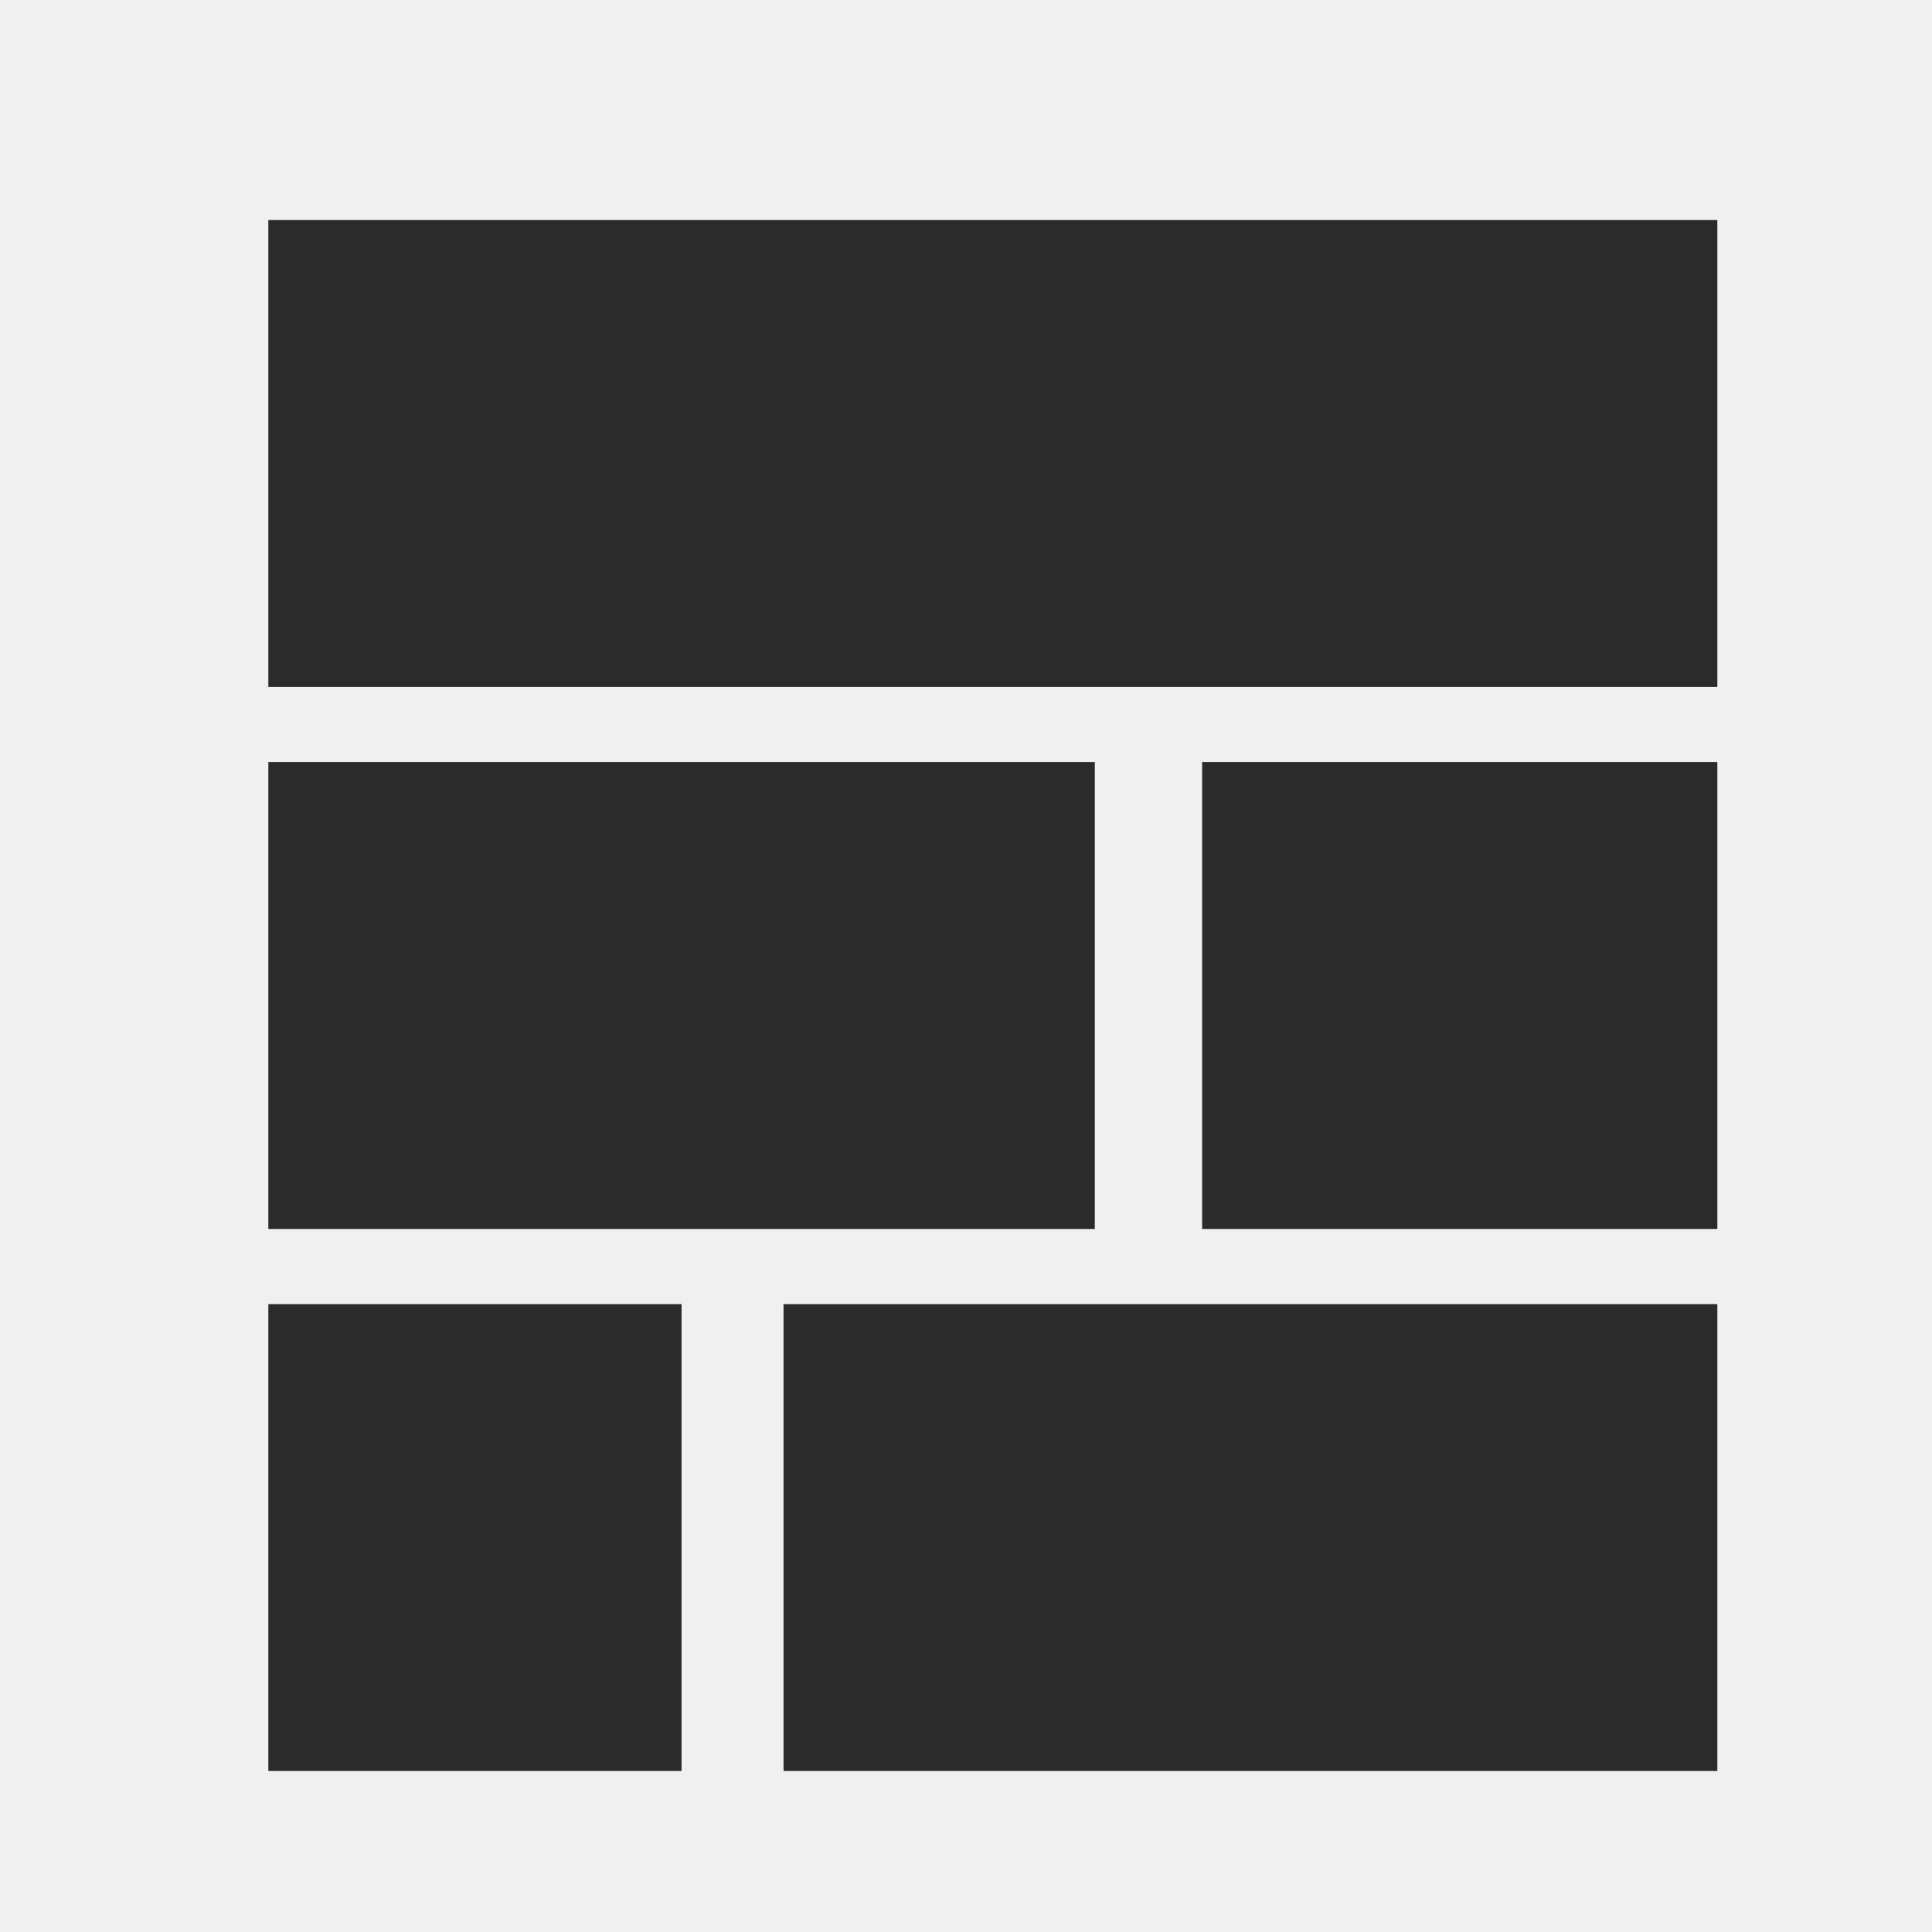
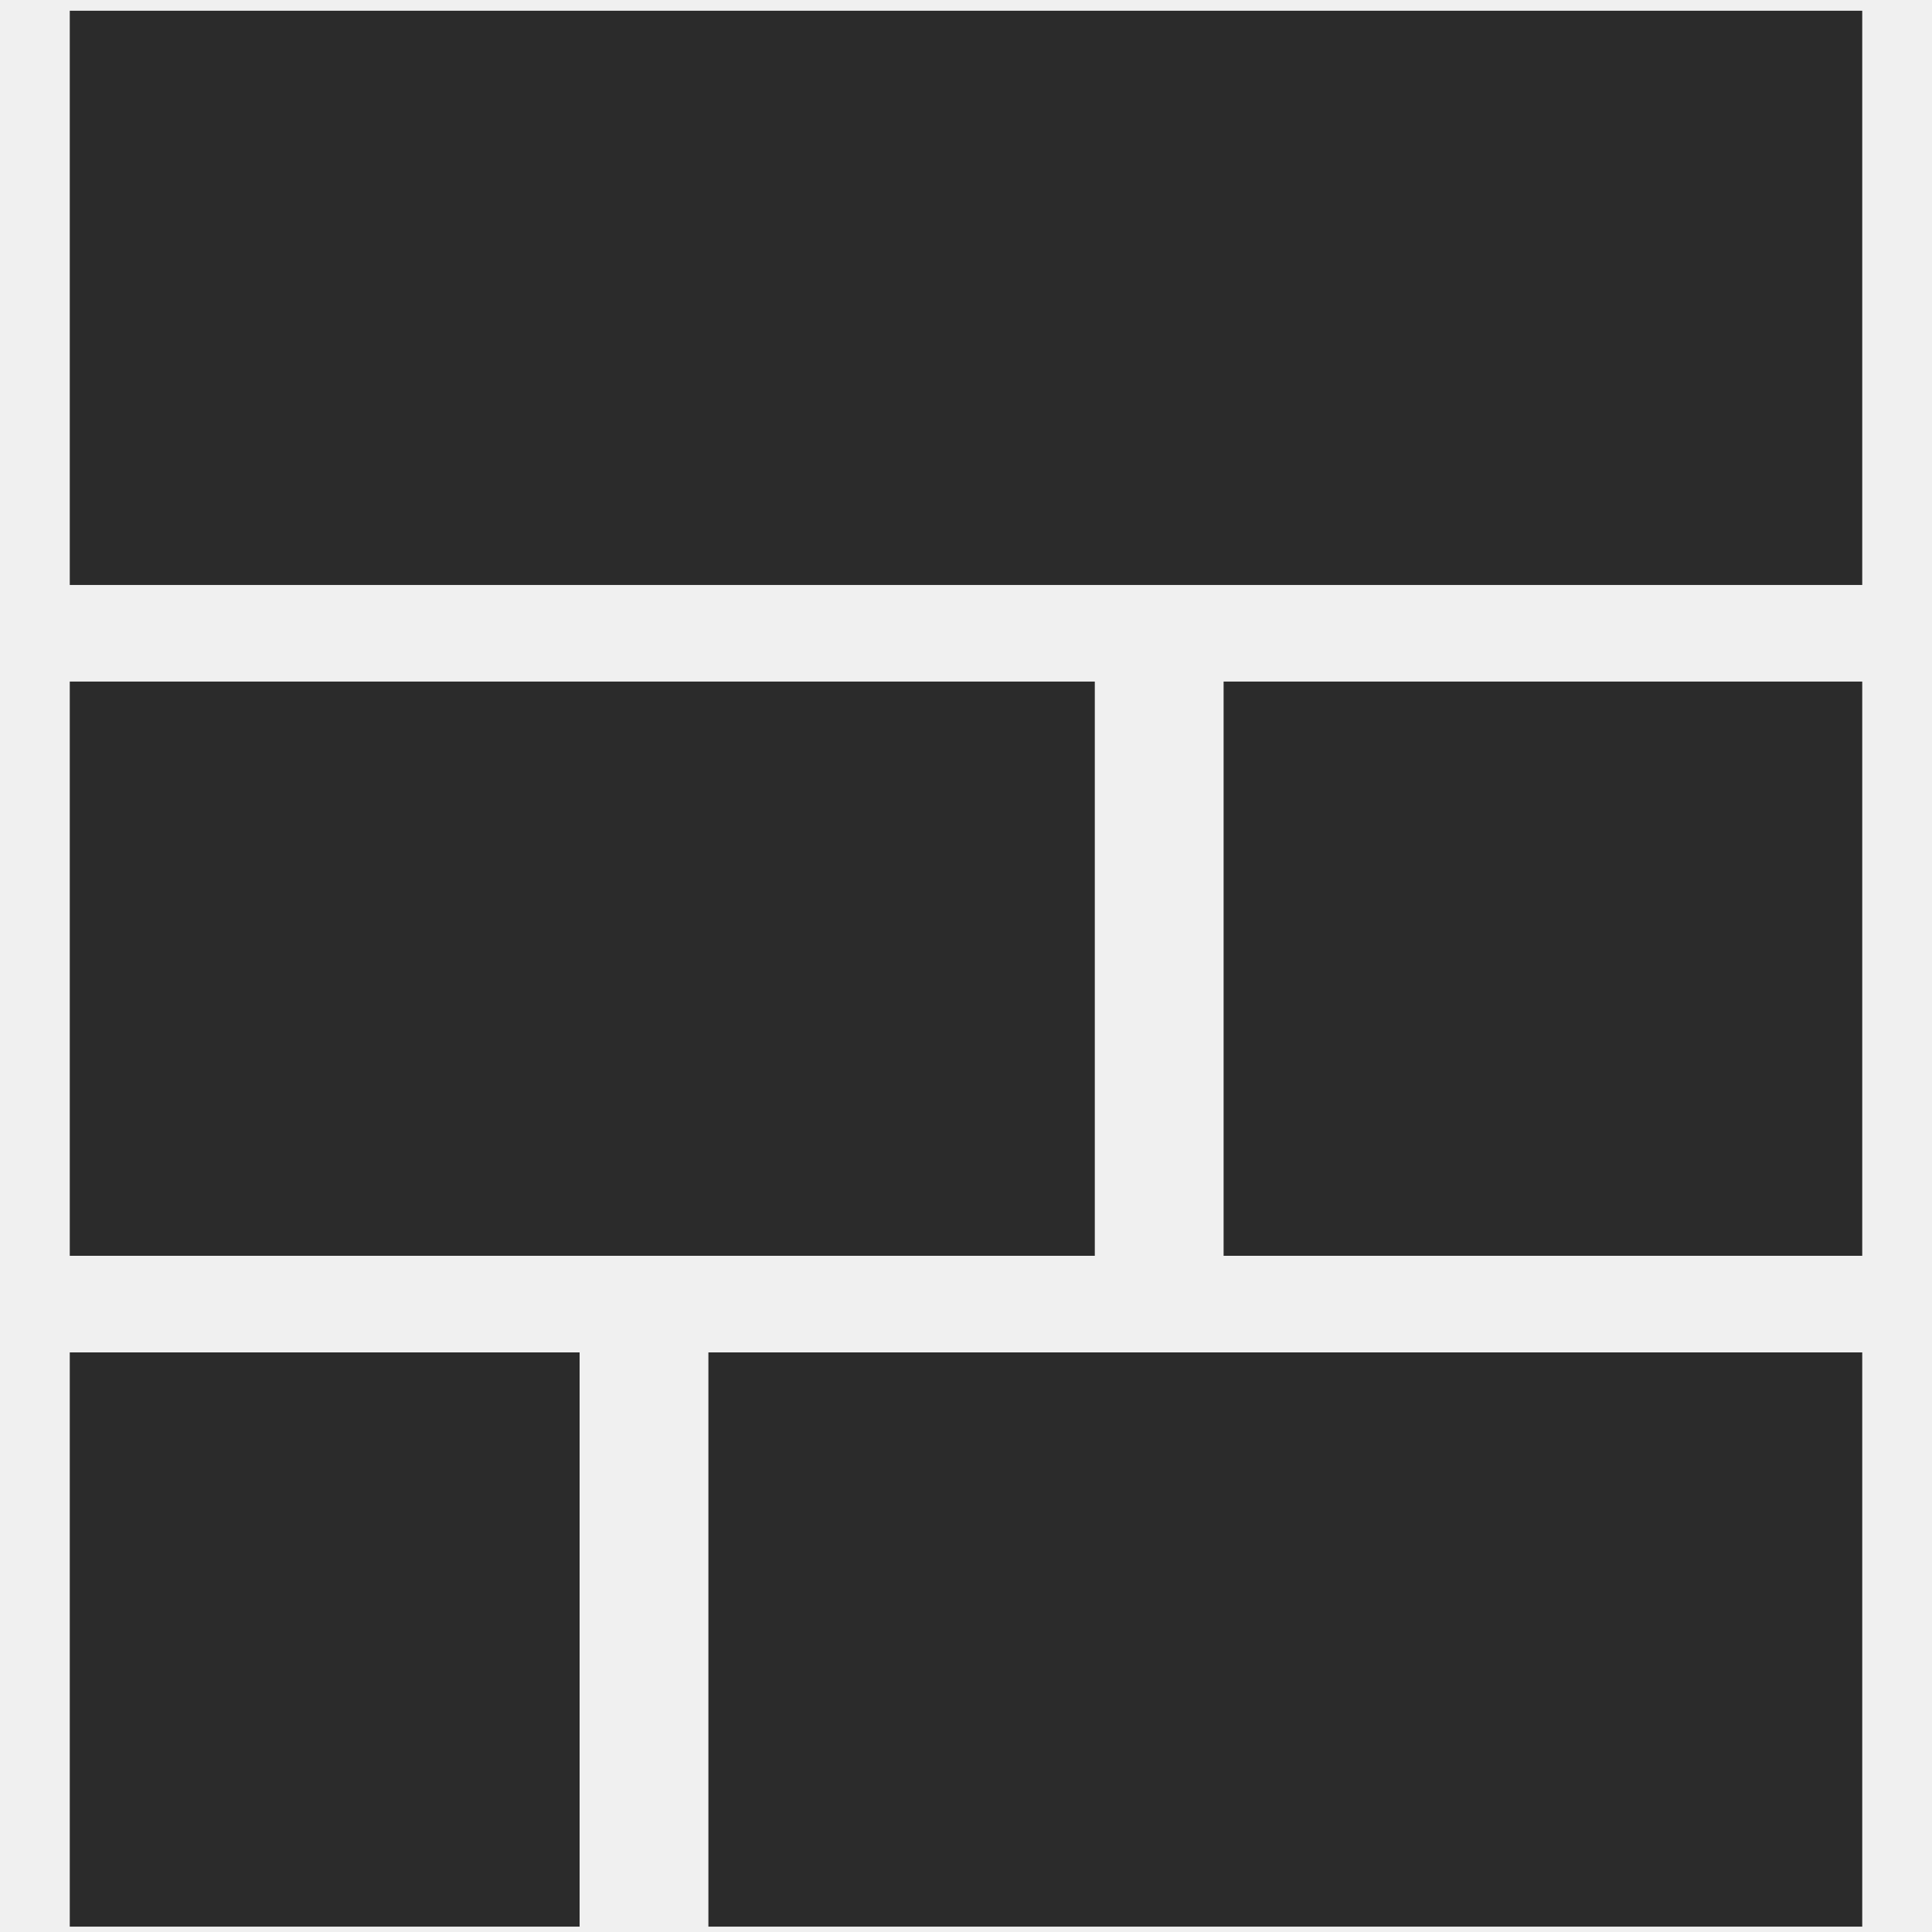
<svg xmlns="http://www.w3.org/2000/svg" version="1.1" id="Layer_1" x="0px" y="0px" viewBox="0 0 36 36" style="enable-background:new 0 0 36 36;" xml:space="preserve">
  <style type="text/css">
- 	.st0{fill:#2B2B2B;}
+ 	.st0{display:none;}
+ 	.st1{display:inline;fill:#2B2B2B;}
+ 	.st2{display:inline;}
+ 	.st3{fill:#2B2B2B;}
+ 	.st4{display:inline;fill:#2B2B2B;stroke:#2B2B2B;stroke-width:0.5;stroke-miterlimit:10;}
+ 	.st5{display:none;fill:#2B2B2B;}
+ 	.st6{display:inline;fill:#FFFFFF;}
+ 	.st7{display:none;fill:#FFFFFF;}
+ 	.st8{display:none;fill-rule:evenodd;clip-rule:evenodd;fill:#2B2B2B;}
</style>
+   <g class="st0">
+     <path class="st1" d="M11,11.3L22.2,0.1v35.8L11,24.8H2V11.5h9V11.3z M30.9,23.4c-1,1.6-2.4,2.8-4.2,3.6V9.1c1.8,0.8,3.2,2,4.2,3.6   s1.6,3.4,1.6,5.4C32.3,20,31.9,21.8,30.9,23.4z" />
+   </g>
+   <g class="st0">
+     <path class="st1" d="M33.6,29.1v1.8H2.8v-1.8l3.4-3.4V15.4c0-2.7,0.8-5.1,2.4-7.2c1.6-2.1,3.6-3.5,6.1-4.3V3.4c0-0.9,0.3-1.7,1-2.4   c0.7-0.7,1.5-1,2.4-1s1.8,0.3,2.4,1c0.7,0.7,1,1.5,1,2.4V4c2.5,0.7,4.6,2.2,6.1,4.3c1.6,2.1,2.4,4.5,2.4,7.2v10.3L33.6,29.1z    M21.6,32.5c0,1-0.3,1.8-1,2.4c-0.7,0.7-1.5,1-2.4,1s-1.8-0.3-2.4-1c-0.7-0.7-1-1.5-1-2.4H21.6z" />
+   </g>
+   <g class="st0">
+     <path class="st1" d="M25.2,31.3H0.1v-3.5L0.2,27c0.1-0.6,0.3-1.2,0.7-1.8C1.4,24.4,2,23.6,2.8,23c1-0.7,2.2-1.3,3.7-1.8   c1.7-0.5,3.8-0.8,6.1-0.8c3.7,0,6.6,0.6,8.8,1.8c1.6,0.9,2.7,2.1,3.3,3.5c0.3,0.7,0.4,1.3,0.4,1.8V31.3z M18.9,10.7   c0-1.3-0.4-2.5-1.1-3.5c-0.7-1-1.7-1.8-2.8-2.3s-2.4-0.6-3.6-0.4S9.1,5.3,8.2,6.2c-0.9,0.9-1.5,2-1.7,3.2s-0.1,2.5,0.4,3.6   c0.5,1.1,1.3,2.1,2.3,2.8c1,0.7,2.2,1.1,3.5,1.1c1.7,0,3.2-0.6,4.5-1.8C18.3,13.9,18.9,12.4,18.9,10.7z M23.4,4.4   c-1.3,0-2.4,0.4-3.4,1.1c1.1,1.6,1.7,3.3,1.7,5.2c0,1.9-0.6,3.6-1.7,5.2c1,0.7,2.2,1.1,3.4,1.1c1.7,0,3.2-0.6,4.5-1.8   c1.2-1.2,1.8-2.7,1.8-4.5c0-1.7-0.6-3.2-1.8-4.5C26.6,5,25.1,4.4,23.4,4.4z M25.1,20.5c1.1,0.9,2,2,2.6,3.2c0.6,1.3,1,2.6,1.1,4   v3.5h7.1v-3.5l-0.1-0.7c-0.1-0.6-0.3-1.1-0.6-1.7c-0.4-0.8-1-1.5-1.7-2c-0.8-0.8-1.9-1.4-3.2-1.8C28.9,21,27.1,20.7,25.1,20.5z" />
+   </g>
+   <g class="st0">
+     <path class="st1" d="M34.9,4.7c0.7,0.7,1.1,1.6,1.1,2.6v21.5c0,1-0.4,1.9-1.1,2.6c-0.7,0.7-1.5,1.1-2.5,1.1H3.7   c-1,0-1.8-0.3-2.5-1.1c-0.7-0.7-1.1-1.6-1.1-2.6V7.3c0-1,0.4-1.9,1.1-2.6C1.9,4,2.7,3.7,3.7,3.7h28.7C33.4,3.7,34.2,4,34.9,4.7z    M32.4,7.3l-14.4,9l-14.4-9v3.6L18,19.8l14.4-8.9V7.3z" />
+   </g>
+   <g class="st0">
+     <path class="st1" d="M24.7,5.1h5.8v3.6l3.7,2.3c0.5,0.3,0.9,0.8,1.2,1.3c0.3,0.5,0.5,1.1,0.5,1.8v17.8c0,1-0.3,1.8-1,2.5   c-0.7,0.7-1.5,1-2.5,1H3.7c-0.9,0-1.8-0.3-2.5-1c-0.7-0.7-1-1.5-1-2.5V14.1c0-0.7,0.2-1.3,0.5-1.8c0.3-0.5,0.7-1,1.2-1.3l3.7-2.3   V5.1h5.8L18,1L24.7,5.1z M3.7,14.1l1.8,1.1v-2.3L3.7,14.1z M9.1,17.4l8.9,5.5l8.9-5.5V8.7H9.1V17.4z M25.1,10.5v2.7H10.9v-2.7H25.1   z M25.1,14.9v2.7H10.9v-2.7H25.1z M30.4,15.2l1.8-1.1l-1.8-1.2V15.2z" />
+   </g>
+   <g class="st0">
+     <path class="st1" d="M7.1,0.2h21.4c1,0,1.9,0.3,2.6,1c0.7,0.7,1,1.5,1,2.5v28.6c0,0.9-0.3,1.8-1,2.5c-0.7,0.7-1.5,1-2.6,1H7.1   c-1,0-1.9-0.3-2.6-1c-0.7-0.7-1-1.5-1-2.5V3.7c0-0.9,0.3-1.8,1-2.5C5.2,0.5,6.1,0.2,7.1,0.2z M17.8,3.7c-2,0-3.7,0.5-5.4,1.5   c-1.6,1-2.9,2.3-3.9,3.9c-0.9,1.6-1.4,3.4-1.4,5.4s0.5,3.7,1.5,5.4c1,1.6,2.3,2.9,3.9,3.9c1.6,0.9,3.5,1.4,5.5,1.4l-1.6-3.9   c-0.2-0.4-0.3-0.9-0.1-1.4c0.1-0.5,0.4-0.8,0.8-1l1.6-0.9c0.4-0.2,0.8-0.3,1.3-0.2c0.5,0.1,0.9,0.4,1.1,0.8l3.4,4.3   c1.2-1,2.2-2.2,2.9-3.7c0.7-1.4,1.1-3,1.1-4.7c0-1.9-0.5-3.7-1.4-5.3c-0.9-1.6-2.2-3-3.9-3.9C21.5,4.2,19.7,3.7,17.8,3.7z    M8.8,28.7c-0.5,0-0.9,0.2-1.3,0.5c-0.3,0.3-0.5,0.8-0.5,1.3s0.2,0.9,0.5,1.3c0.3,0.4,0.8,0.5,1.3,0.5c0.5,0,0.9-0.2,1.3-0.5   c0.4-0.4,0.5-0.8,0.5-1.3s-0.2-0.9-0.5-1.3C9.8,28.8,9.3,28.7,8.8,28.7z M17.8,12.6c0.5,0,0.9,0.2,1.3,0.5c0.3,0.3,0.5,0.8,0.5,1.3   c0,0.5-0.2,0.9-0.5,1.3c-0.3,0.4-0.8,0.5-1.3,0.5s-0.9-0.2-1.3-0.5c-0.3-0.4-0.5-0.8-0.5-1.3c0-0.5,0.2-0.9,0.5-1.3   C16.9,12.8,17.3,12.6,17.8,12.6z M18,20.2l4.4,11.3l4.6-2.7l-7.5-9.5L18,20.2z" />
+   </g>
+   <g class="st0">
+     <path class="st1" d="M34.8,1.2c0.7,0.7,1,1.5,1,2.5V25c0,1-0.3,1.9-1,2.5c-0.7,0.7-1.5,1-2.5,1H21.4l-6.6,6.6   c-0.4,0.3-0.8,0.5-1.3,0.5h-0.9c-0.6,0-1-0.2-1.3-0.5c-0.3-0.3-0.5-0.7-0.5-1.3v-5.3H3.7c-0.9,0-1.8-0.3-2.5-1   c-0.7-0.7-1-1.5-1-2.5V3.6c0-0.9,0.3-1.8,1-2.5c0.7-0.7,1.5-1,2.5-1h28.6C33.2,0.1,34.1,0.5,34.8,1.2z M16.3,12.6h-3.8L15,7.2h-3.6   l-2.3,5v7.4h7.2V12.6z M26.9,12.6h-3.8l2.5-5.3h-3.6l-2.3,5v7.4h7.2V12.6z" />
+   </g>
+   <g class="st0">
+     <path class="st1" d="M30,3.8c1,0,1.8,0.3,2.5,1c0.7,0.7,1,1.5,1,2.5v24.8c0,1-0.3,1.8-1,2.5c-0.7,0.7-1.5,1-2.5,1H5.2   c-1,0-1.8-0.3-2.5-1c-0.7-0.7-1-1.5-1-2.5V7.4c0-1,0.3-1.8,1-2.5c0.7-0.7,1.5-1,2.5-1H7V0.2h3.6v3.6h14.1V0.2h3.6v3.6H30z M30,32.2   V12.7H5.2v19.5H30z M12.3,16.2v3.6H8.7v-3.6H12.3z M12.3,23.4v3.5H8.7v-3.5H12.3z M19.4,16.2v3.6h-3.5v-3.6H19.4z M19.4,23.4v3.5   h-3.5v-3.5H19.4z M26.5,16.2v3.6h-3.6v-3.6H26.5z M26.5,23.4v3.5h-3.6v-3.5H26.5z" />
+   </g>
+   <g class="st0">
+     <path class="st1" d="M0.3,9.1h19.4v3.6H3.8v10.6h15.9v3.6H0.3V9.1z M26.8,9.1h8.8v17.7h-8.8v3.5c0,0.5,0.2,0.9,0.5,1.3   c0.3,0.4,0.7,0.5,1.2,0.5h3.6v3.5h-4.5c-0.5,0-1.1-0.2-1.7-0.5c-0.6-0.4-1-0.8-1-1.2c0,0.4-0.3,0.8-0.9,1.2   c-0.6,0.4-1.2,0.5-1.7,0.5h-4.4v-3.5h3.6c0.5,0,0.9-0.2,1.2-0.5c0.3-0.4,0.5-0.8,0.5-1.3V5.6c0-0.5-0.2-0.9-0.5-1.3   C22.4,4,22,3.8,21.5,3.8h-3.6V0.3h4.4c0.6,0,1.1,0.2,1.7,0.5C24.7,1.2,25,1.6,25,2.1c0-0.4,0.3-0.8,1-1.2c0.6-0.4,1.2-0.5,1.7-0.5   h4.5v3.5h-3.6c-0.5,0-0.9,0.2-1.2,0.5c-0.3,0.4-0.5,0.8-0.5,1.3V9.1z M32.1,23.3V12.7h-5.3v10.6H32.1z" />
+   </g>
+   <g class="st0">
+     <g class="st2">
+       <path class="st3" d="M18.1,0.2c0.3,0,0.6,0.1,1,0.3C19.7,0.8,20,1.3,20,2.1v4h2c0.3,0,0.6,0.1,0.9,0.3c0.7,0.3,1,0.9,1,1.7v2h4    c0.3,0,0.6,0.1,0.9,0.2c0.7,0.4,1,1,1,1.8V14h4c0.2,0,0.4,0.1,0.6,0.2c0.5,0.1,0.8,0.4,1,0.8c0.2,0.9,0.3,1.9,0.3,3    c0,3.2-0.8,6.2-2.4,8.9c-1.6,2.7-3.8,4.9-6.5,6.5c-2.7,1.6-5.7,2.4-8.9,2.4s-6.2-0.8-8.9-2.4c-2.7-1.6-4.9-3.8-6.5-6.5    c-1.6-2.7-2.4-5.7-2.4-8.9c0-3.2,0.8-6.2,2.4-8.9c1.6-2.7,3.8-4.9,6.5-6.5C11.9,1,14.9,0.2,18.1,0.2z M5.1,14.9    c-0.6,0.6-0.8,1.3-0.8,2.1c0,0.8,0.3,1.5,0.8,2.1S6.3,20,7.2,20s1.5-0.3,2.1-0.8c0.6-0.6,0.9-1.3,0.9-2.1c0-0.8-0.3-1.5-0.9-2.1    C8.7,14.3,8,14,7.2,14C6.4,14,5.6,14.3,5.1,14.9z M11,7c-0.6,0.6-0.8,1.3-0.8,2.1c0,0.8,0.3,1.5,0.8,2.1c0.6,0.6,1.3,0.9,2.1,0.9    s1.5-0.3,2.1-0.9c0.6-0.6,0.9-1.3,0.9-2.1c0-0.8-0.3-1.5-0.9-2.1c-0.6-0.6-1.3-0.9-2.1-0.9C12.3,6.1,11.6,6.4,11,7z M14,26.8    c-0.6,0.6-0.8,1.3-0.8,2.1c0,0.8,0.3,1.5,0.8,2.1c0.6,0.6,1.3,0.8,2.1,0.8c0.8,0,1.5-0.3,2.1-0.8c0.6-0.6,0.9-1.3,0.9-2.1    c0-0.8-0.3-1.5-0.9-2.1c-0.6-0.6-1.3-0.9-2.1-0.9C15.3,25.9,14.5,26.2,14,26.8z M15,16.9c-0.6,0.6-0.9,1.3-0.9,2.1    c0,0.8,0.3,1.5,0.9,2.1c0.6,0.6,1.3,0.9,2.1,0.9c0.8,0,1.5-0.3,2.1-0.9c0.6-0.6,0.8-1.3,0.8-2.1c0-0.8-0.3-1.5-0.8-2.1    c-0.6-0.6-1.3-0.8-2.1-0.8C16.2,16.1,15.6,16.3,15,16.9z M24.9,20.8c-0.6,0.6-0.9,1.3-0.9,2.1c0,0.9,0.3,1.6,0.9,2.1    c0.6,0.6,1.3,0.8,2.1,0.8s1.5-0.3,2.1-0.8c0.6-0.6,0.9-1.3,0.9-2.1c0-0.8-0.3-1.5-0.9-2.1C28.5,20.3,27.8,20,27,20    S25.5,20.3,24.9,20.8z" />
+     </g>
+   </g>
+   <g class="st0">
+     <g class="st2">
+       <path class="st3" d="M18.1,26.2l-5-5l-8.1,8L2.7,27l8.2-8.1c-2-2.2-3.6-4.7-4.8-7.3h3.3c1,2,2.2,3.8,3.7,5.4    c2.3-2.5,4-5.4,5.1-8.6H0.1V5h11.3V1.9h3.2V5H26v3.3h-4.8c-1.2,3.9-3.2,7.4-6,10.5l-0.1,0.1l4.2,4L18.1,26.2z M35.7,34.1h-3.3    l-1.8-4.8H23l-1.8,4.8h-3.3l7.3-19.4h3.3L35.7,34.1z M29.4,26.1l-2.6-7l-2.6,7H29.4z" />
+     </g>
+   </g>
+   <g class="st0">
+     <g class="st2">
+       <path d="M35.8,19.8c0,1-0.3,1.8-1,2.5L22.3,34.8c-0.7,0.7-1.5,1-2.5,1c-1,0-1.8-0.3-2.5-1l-16-16c-0.7-0.7-1-1.5-1-2.5V3.7    c0-0.9,0.3-1.8,1-2.5c0.7-0.7,1.5-1,2.5-1h12.5c0.9,0,1.8,0.3,2.5,1l16,16C35.5,18,35.8,18.8,35.8,19.8z M8.4,8.3    c0.5-0.5,0.8-1.1,0.8-1.9S8.9,5,8.4,4.5C7.9,4,7.3,3.7,6.5,3.7S5.1,4,4.6,4.5C4.1,5,3.8,5.7,3.8,6.4s0.3,1.4,0.8,1.9    C5.1,8.8,5.7,9,6.5,9C7.2,9,7.9,8.8,8.4,8.3z" />
+     </g>
+   </g>
+   <g class="st0">
+     <path class="st4" d="M32.8,0.8l2.6,10l-2.1,0.6c-1.4-2.6-2.5-4.3-3.3-5C29.4,6,28.8,5.7,28,5.5c-0.4-0.1-1.1-0.1-2-0.1h-5.8v24   c0,0.8,0,1.3,0.1,1.6c0.1,0.6,0.4,1,0.7,1.2c0.3,0.2,0.9,0.4,1.7,0.5c0.4,0.1,1.1,0.1,2.1,0.1v2.2H11.1v-2.2c1,0,1.7,0,2.1-0.1   c0.8-0.1,1.3-0.2,1.7-0.5c0.3-0.2,0.6-0.7,0.7-1.2c0.1-0.3,0.1-0.8,0.1-1.6v-24H9.9c-0.9,0-1.6,0-2,0.1C7.1,5.7,6.4,6,5.9,6.4   c-0.9,0.7-2,2.4-3.3,5l-2.1-0.6L3,0.8H32.8z" />
+   </g>
+   <g class="st0">
+     <path class="st1" d="M0.2,2.4h35.7v4.4H0.2V2.4z M0.2,11.2h35.7v4.5H0.2V11.2z M0.2,20.1h35.7v4.5H0.2V20.1z M0.2,29h22.3v4.4H0.2   V29z" />
+   </g>
+   <g class="st0">
+     <path class="st1" d="M34.4,34.4c-0.8,0.8-1.7,1.2-2.8,1.2H4.2c-1.1,0-2-0.4-2.8-1.2c-0.8-0.8-1.2-1.7-1.2-2.8V4.2   c0-1.1,0.4-2,1.2-2.8c0.8-0.8,1.7-1.2,2.8-1.2h27.4c1.1,0,2,0.4,2.8,1.2c0.8,0.8,1.2,1.7,1.2,2.8v27.4   C35.6,32.7,35.2,33.7,34.4,34.4z M4.2,29.7h27.4l-8.8-11.8L16,26.8l-5-5.9L4.2,29.7z" />
+   </g>
+   <g class="st0">
+     <path class="st1" d="M35.6,12.9c0.2,0.2,0.3,0.5,0.3,0.8v7.6c0,0.3-0.1,0.6-0.3,0.8c-0.2,0.2-0.5,0.3-0.8,0.3h-7.6   c-0.3,0-0.6-0.1-0.8-0.3c-0.2-0.2-0.3-0.5-0.3-0.8v-7.6c0-0.3,0.1-0.6,0.3-0.8c0.2-0.2,0.5-0.3,0.8-0.3h7.6   C35.1,12.6,35.4,12.7,35.6,12.9z M34.8,13.7h-7.6v7.6h7.6V13.7z M34,20.2h-6l1.5-1.9l1.1,1.3l1.5-1.9L34,20.2z" />
+   </g>
+   <g class="st0">
+     <path class="st1" d="M9.6,12.8c0.2,0.2,0.3,0.5,0.3,0.8v7.6c0,0.3-0.1,0.6-0.3,0.8c-0.2,0.2-0.5,0.3-0.8,0.3H1.2   c-0.3,0-0.6-0.1-0.8-0.3c-0.2-0.2-0.3-0.5-0.3-0.8v-7.6c0-0.3,0.1-0.6,0.3-0.8c0.2-0.2,0.5-0.3,0.8-0.3h7.6   C9.2,12.5,9.4,12.6,9.6,12.8z M8.8,13.6H1.2v7.6h7.6V13.6z M8,20.2H2l1.5-1.9l1.1,1.3l1.5-1.9L8,20.2z" />
+   </g>
+   <g class="st0">
+     <path class="st1" d="M28.2,23.9c-0.5,0.5-1,0.7-1.7,0.7H9.7c-0.7,0-1.2-0.2-1.7-0.7c-0.5-0.5-0.7-1-0.7-1.7V5.4   c0-0.7,0.2-1.2,0.7-1.7C8.4,3.2,9,3,9.7,3h16.8c0.7,0,1.2,0.2,1.7,0.7c0.5,0.5,0.7,1,0.7,1.7v16.8C28.9,22.9,28.6,23.4,28.2,23.9z    M9.7,21h16.8l-5.4-7.2l-4.2,5.4l-3-3.6L9.7,21z" />
+   </g>
+   <g class="st0">
+     <path class="st1" d="M1,0.8h3.8v3.8H1V0.8z M1,8.4h3.8v3.8H1V8.4z M1,16h3.8v3.7H1V16z M1,23.6h3.8v3.8H1V23.6z M1,31.2h3.8V35H1   V31.2z M8.5,0.8h3.8v3.8H8.5V0.8z M8.5,31.2h3.8V35H8.5V31.2z M16.2,0.8h3.7v3.8h-3.7V0.8z M16.2,31.2h3.7V35h-3.7V31.2z M23.8,0.8   h3.8v3.8h-3.8V0.8z M23.8,31.2h3.8V35h-3.8V31.2z M31.3,0.8h3.8v3.8h-3.8V0.8z M31.3,8.4h3.8v3.8h-3.8V8.4z M31.3,16h3.8v3.7h-3.8   V16z M31.3,23.6h3.8v3.8h-3.8V23.6z M31.3,31.2h3.8V35h-3.8V31.2z" />
+   </g>
+   <g class="st0">
+     <path class="st1" d="M88.2,6.1c0.8,0.8,1.2,1.7,1.2,2.8v27.4c0,1.1-0.4,2-1.2,2.8c-0.8,0.8-1.7,1.2-2.8,1.2H57.9   c-1.1,0-2-0.4-2.8-1.2c-0.8-0.8-1.2-1.7-1.2-2.8V9c0-1.1,0.4-2,1.2-2.8C55.9,5.4,56.8,5,57.9,5h27.4C86.5,5,87.4,5.4,88.2,6.1z    M77.5,22.7l-9.8-7.8v15.6L77.5,22.7z" />
+   </g>
+   <path class="st5" d="M27.9,26.9H8.2c-4.4,0-8.1-3.6-8.1-8.1l0-4c0-4.4,3.6-8.1,8.1-8.1h19.7c4.4,0,8.1,3.6,8.1,8.1v4  C35.9,23.2,32.3,26.9,27.9,26.9z" />
+   <g class="st0">
+     <path class="st6" d="M17.6,16.5c0,1.3-0.4,2.3-1.1,3.1c-0.7,0.8-1.8,1.2-3.1,1.2c-1.3,0-2.3-0.4-3.1-1.2c-0.7-0.8-1.1-1.8-1.1-3.1   c0-1.3,0.4-2.4,1.1-3.1c0.7-0.8,1.8-1.1,3.1-1.1c1.3,0,2.3,0.4,3.1,1.1C17.2,14.1,17.6,15.2,17.6,16.5z M14.8,18.5   c0.2-0.2,0.4-0.5,0.5-0.9c0.1-0.3,0.1-0.7,0.1-1.2c0-0.5-0.1-0.9-0.2-1.3s-0.3-0.6-0.4-0.8c-0.2-0.2-0.4-0.4-0.6-0.5   c-0.2-0.1-0.5-0.1-0.8-0.1c-0.3,0-0.5,0-0.8,0.1c-0.2,0.1-0.5,0.3-0.7,0.5c-0.2,0.2-0.3,0.5-0.4,0.9c-0.1,0.4-0.2,0.8-0.2,1.3   c0,0.5,0.1,0.9,0.2,1.2c0.1,0.3,0.3,0.6,0.4,0.8c0.2,0.2,0.4,0.4,0.6,0.5c0.2,0.1,0.5,0.2,0.8,0.2c0.3,0,0.5-0.1,0.8-0.2   C14.4,18.9,14.6,18.8,14.8,18.5z" />
+     <path class="st6" d="M26.8,20.6h-2.6l-2.4-3.3l-0.5,0.6v2.7h-2.1v-8.2h2.1v3.7l2.9-3.7h2.4l-3.2,3.8L26.8,20.6z" />
+   </g>
+   <g class="st0">
+     <path class="st1" d="M34.6,1.3c0.8,0.8,1.2,1.7,1.2,2.8v27.7c0,1.1-0.4,2.1-1.2,2.8c-0.8,0.8-1.7,1.2-2.8,1.2H4.1   c-1.1,0-2.1-0.4-2.8-1.2C0.5,34,0.1,33,0.1,31.9V4.2c0-1.1,0.4-2.1,1.2-2.8C2,0.6,3,0.2,4.1,0.2h27.7C32.9,0.2,33.9,0.6,34.6,1.3z    M31.8,4.2H17.9v11.9L4.1,31.9h13.9V16.1l13.9,15.8V4.2z" />
+   </g>
+   <g class="st0">
+     <path class="st1" d="M32.2,26.9c1,1,1.5,2.3,1.5,3.7s-0.5,2.7-1.5,3.7c-1,1-2.2,1.5-3.7,1.5c-1.5,0-2.7-0.5-3.7-1.5   c-1-1-1.5-2.2-1.5-3.7c0-0.4,0-0.8,0.1-1.2L10.6,22c-1.1,1-2.3,1.4-3.8,1.4s-2.7-0.5-3.8-1.6c-1-1-1.6-2.3-1.6-3.8   c0-1.5,0.5-2.8,1.6-3.8c1-1,2.3-1.6,3.8-1.6s2.7,0.5,3.8,1.4l12.7-7.3c-0.1-0.5-0.2-0.9-0.2-1.3c0-1.5,0.5-2.8,1.6-3.8   c1-1,2.3-1.6,3.8-1.6c1.5,0,2.8,0.5,3.8,1.6c1,1,1.6,2.3,1.6,3.8c0,1.5-0.5,2.8-1.6,3.8c-1,1.1-2.3,1.6-3.8,1.6   c-1.5,0-2.7-0.5-3.8-1.5l-12.7,7.4c0.1,0.5,0.2,0.9,0.2,1.3c0,0.3-0.1,0.8-0.2,1.3L25,26.7c1-0.9,2.2-1.3,3.5-1.3   C30,25.4,31.2,25.9,32.2,26.9z" />
+   </g>
+   <g class="st0">
+     <path class="st1" d="M0.1,3.9h10.5v27.3H0.1V3.9z M12.7,3.9h10.5v27.3H12.7V3.9z M35.9,3.9v27.3H25.3V3.9H35.9z" />
+   </g>
+   <g class="st0">
+     <path class="st1" d="M22.3,0.1c0.9,0,1.7,0.3,2.4,1c0.7,0.7,1,1.5,1,2.4v6.8h6.9c0.9,0,1.7,0.3,2.4,1c0.7,0.7,1,1.5,1,2.4v18.8   c0,0.9-0.3,1.7-1,2.4c-0.7,0.7-1.4,1-2.4,1H13.8c-1,0-1.8-0.3-2.4-1c-0.7-0.7-1-1.4-1-2.4v-6.9H3.5c-1,0-1.8-0.3-2.4-1   s-1-1.4-1-2.4V3.5c0-1,0.3-1.8,1-2.4c0.7-0.7,1.5-1,2.4-1H22.3z M3.5,22.3h10.2v10.2h18.8V13.7H22.3V3.5H3.5V22.3z" />
+   </g>
+   <g class="st0">
+     <path class="st1" d="M30.2,22.1l0,0.4c0,1.4-0.3,2.8-1,4.2c-0.7,1.4-1.8,2.6-3.1,3.4c-1.4,0.9-3.1,1.4-4.9,1.4   c-1.7,0-3.4-0.5-4.8-1.4c0.3,0,0.5,0,0.8,0c1.5,0,2.8-0.4,3.9-1.3c-0.7,0-1.3-0.2-1.8-0.6c-0.5-0.4-0.9-0.9-1.1-1.6   c0.2,0,0.4,0.1,0.6,0.1c0.3,0,0.6,0,0.8-0.1c-0.7-0.2-1.3-0.5-1.8-1.1c-0.5-0.6-0.7-1.2-0.7-2v0c0.5,0.3,0.9,0.4,1.4,0.4   c-0.4-0.3-0.7-0.6-1-1.1c-0.3-0.5-0.4-1-0.4-1.5c0-0.6,0.1-1.1,0.4-1.6c0.8,1,1.7,1.7,2.9,2.3c1.1,0.6,2.3,0.9,3.6,1   c-0.1-0.3-0.1-0.5-0.1-0.7c0-0.9,0.3-1.6,0.9-2.2c0.6-0.6,1.4-0.9,2.2-0.9c0.9,0,1.7,0.3,2.3,1c0.7-0.1,1.4-0.4,2-0.8   C31.1,20,30.7,20.6,30,21c0.6-0.1,1.2-0.3,1.8-0.5C31.4,21.1,30.8,21.7,30.2,22.1z" />
+   </g>
+   <g class="st0">
+     <path class="st1" d="M16.3,6c1.1,0.7,2,1.5,2.7,2.7c0.7,1.1,1,2.3,1,3.7c0,1.2-0.3,2.3-0.8,3.3c-0.5,1-1.3,1.9-2.2,2.6   c-0.9,0.7-2,1.1-3.2,1.3v-5.1h1.7l0.3-2.1h-2.1v-1.4c0-0.3,0.1-0.6,0.3-0.8c0.2-0.2,0.5-0.3,0.9-0.3h0.9V8   c-0.6-0.1-1.1-0.1-1.6-0.1c-0.8,0-1.5,0.3-2,0.8c-0.5,0.5-0.7,1.2-0.7,2.1v1.6H9.7v2.1h1.9v5.1c-1.2-0.2-2.2-0.6-3.2-1.3   c-0.9-0.7-1.7-1.5-2.2-2.6c-0.5-1-0.8-2.2-0.8-3.4c0-1.3,0.3-2.6,1-3.7C7,7.5,7.9,6.6,9,6c1.1-0.7,2.3-1,3.7-1   C14,5,15.2,5.3,16.3,6z" />
+   </g>
+   <g class="st0">
+     <path class="st1" d="M10.5,0.2h15.1c1.8,0,3.6,0.5,5.2,1.4s2.8,2.2,3.8,3.8c0.9,1.6,1.4,3.3,1.4,5.2v15.1c0,1.8-0.5,3.6-1.4,5.2   c-0.9,1.6-2.2,2.8-3.8,3.8s-3.3,1.4-5.2,1.4H10.5c-1.8,0-3.6-0.5-5.2-1.4s-2.8-2.2-3.8-3.8c-0.9-1.6-1.4-3.3-1.4-5.2V10.5   c0-1.8,0.5-3.6,1.4-5.2s2.2-2.8,3.8-3.8S8.7,0.2,10.5,0.2z M10.2,3.7c-1.8,0-3.3,0.6-4.6,1.9s-1.9,2.8-1.9,4.6v15.7   c0,1.8,0.6,3.3,1.9,4.6s2.8,1.9,4.6,1.9h15.7c1.8,0,3.3-0.6,4.6-1.9s1.9-2.8,1.9-4.6V10.2c0-1.8-0.6-3.3-1.9-4.6s-2.8-1.9-4.6-1.9   H10.2z M18.1,9.1c1.6,0,3.1,0.4,4.5,1.2c1.4,0.8,2.5,1.9,3.3,3.3c0.8,1.4,1.2,2.9,1.2,4.5c0,1.6-0.4,3.1-1.2,4.5   c-0.8,1.4-1.9,2.5-3.3,3.3c-1.4,0.8-2.9,1.2-4.5,1.2s-3.1-0.4-4.5-1.2c-1.4-0.8-2.5-1.9-3.3-3.3c-0.8-1.4-1.2-2.9-1.2-4.5   c0-1.6,0.4-3.1,1.2-4.5c0.8-1.4,1.9-2.5,3.3-3.3C14.9,9.5,16.4,9.1,18.1,9.1z M18.1,12.7c-1.5,0-2.8,0.5-3.8,1.5   c-1,1-1.5,2.3-1.5,3.8s0.5,2.8,1.5,3.8c1,1,2.3,1.5,3.8,1.5s2.8-0.5,3.8-1.5c1-1,1.5-2.3,1.5-3.8s-0.5-2.8-1.5-3.8   C20.8,13.2,19.6,12.7,18.1,12.7z M27.4,6.4c0.6,0,1.1,0.2,1.6,0.7c0.4,0.4,0.7,1,0.7,1.6c0,0.6-0.2,1.1-0.7,1.6   c-0.4,0.4-1,0.7-1.6,0.7s-1.1-0.2-1.6-0.7c-0.4-0.4-0.7-1-0.7-1.6c0-0.6,0.2-1.1,0.7-1.6C26.3,6.7,26.8,6.4,27.4,6.4z" />
+   </g>
+   <g class="st0">
+     <path class="st1" d="M32.2,10.6l0.1,1c0,3.3-0.8,6.6-2.4,9.7c-1.7,3.3-4.1,5.9-7.1,7.9c-3.3,2.2-7.1,3.3-11.4,3.3   c-4.1,0-7.8-1.1-11.2-3.3c0.6,0.1,1.2,0.1,1.8,0.1c3.4,0,6.4-1,9.1-3.1c-1.6-0.1-3-0.5-4.2-1.5c-1.3-0.9-2.1-2.2-2.6-3.7   c0.5,0.1,0.9,0.2,1.4,0.2c0.7,0,1.3-0.1,1.9-0.2c-1.7-0.4-3-1.2-4.2-2.6c-1.1-1.3-1.7-2.9-1.7-4.7v-0.1c1.1,0.6,2.2,0.9,3.3,0.9   c-1-0.6-1.7-1.5-2.3-2.6c-0.6-1.1-0.9-2.3-0.9-3.6c0-1.3,0.3-2.5,1-3.7c1.8,2.2,4.1,4.1,6.7,5.4s5.5,2.1,8.5,2.3   c-0.2-0.6-0.2-1.1-0.2-1.7c0-2,0.7-3.8,2.2-5.2c1.4-1.4,3.2-2.2,5.1-2.2c2.2,0,4,0.8,5.5,2.3c1.7-0.3,3.2-0.9,4.7-1.8   C34.3,5.7,33.2,7,31.7,8c1.5-0.2,2.9-0.6,4.2-1.2C34.8,8.3,33.6,9.6,32.2,10.6z" />
+   </g>
+   <path class="st5" d="M24.6,11.7l0,0.5c0,1.6-0.4,3.1-1.1,4.7c-0.8,1.6-1.9,2.9-3.3,3.8c-1.5,1.1-3.3,1.6-5.3,1.6  c-1.9,0-3.6-0.5-5.2-1.6c0.3,0,0.5,0,0.8,0c1.6,0,3-0.5,4.2-1.5c-0.7,0-1.4-0.3-1.9-0.7c-0.6-0.4-1-1-1.2-1.8  c0.2,0.1,0.4,0.1,0.6,0.1c0.3,0,0.6,0,0.9-0.1c-0.8-0.2-1.4-0.6-1.9-1.2c-0.5-0.6-0.8-1.4-0.8-2.2v0c0.5,0.3,1,0.4,1.5,0.4  c-0.4-0.3-0.8-0.7-1.1-1.2c-0.3-0.5-0.4-1.1-0.4-1.7c0-0.6,0.1-1.2,0.4-1.8c0.8,1.1,1.9,1.9,3.1,2.6s2.5,1,3.9,1.1  c-0.1-0.3-0.1-0.6-0.1-0.8c0-1,0.3-1.8,1-2.5s1.5-1,2.4-1c1,0,1.9,0.4,2.5,1.1c0.8-0.2,1.5-0.4,2.2-0.8c-0.3,0.8-0.8,1.5-1.5,2  c0.7-0.1,1.3-0.3,1.9-0.6C25.8,10.6,25.3,11.2,24.6,11.7z" />
+   <g class="st0">
+     <path class="st1" d="M12.7,35.9c-0.5,0-0.9-0.2-1.3-0.5s-0.5-0.8-0.5-1.3v-5.4H3.7c-0.9,0-1.8-0.3-2.5-1c-0.7-0.7-1-1.5-1-2.6V3.7   c0-0.9,0.3-1.8,1-2.5s1.5-1,2.5-1h28.6c0.9,0,1.8,0.3,2.5,1s1,1.5,1,2.5v21.4c0,1-0.3,1.9-1,2.6c-0.7,0.7-1.5,1-2.5,1H21.5   l-6.6,6.6c-0.4,0.3-0.8,0.5-1.3,0.5H12.7z M14.4,25.2v5.5l5.5-5.5h12.4V3.7H3.7v21.4H14.4z" />
+   </g>
+   <g class="st0">
+     <path class="st1" d="M12.6,9.5L5.5,18c-0.8-2.2-1.1-4.5-0.8-6.9c0.3-2.4,1.1-4.5,2.5-6.3L12.6,9.5z M11.8,11.6   c-0.1,0.5-0.1,1.1,0,1.8c0.1,0.4,0.1,0.7,0.3,1c0.6,1.3,1.5,2.2,2.7,2.8c1.3,0.6,2.5,0.7,3.8,0.2h0.1l-7.5,8.8   c-0.3-0.4-0.6-0.8-1.1-1.3l-0.3-0.5c-1-1.2-1.7-2.2-2.2-2.8c-0.7-1.1-1.3-2.1-1.8-3L11.8,11.6z M7.6,4.2c1.2-1.3,2.6-2.4,4.2-3.1   c1.6-0.7,3.3-1.1,5.1-1.1c1.1,0,2.1,0.1,3.2,0.4l-7,8.3L7.6,4.2z M11.7,26.9c1.2,1.6,2,3,2.6,4c0.5,0.8,1,2.1,1.6,3.8   c0.1,0.4,0.2,0.7,0.3,0.8c0.2,0.3,0.5,0.4,0.8,0.4c0.3,0,0.5-0.1,0.6-0.3s0.2-0.4,0.3-0.8l0.6-1.8c0.2-0.6,0.4-1,0.5-1.2   c0.5-1.2,1.3-2.6,2.4-4.1c0.5-0.6,1.2-1.5,2.2-2.8c1.9-2.4,3.3-4.3,4-5.6c1-1.9,1.6-3.9,1.7-6.1c0.1-2.2-0.2-4.2-1.1-6.1L11.7,26.9   z M20.9,0.8c1.5,0.5,2.8,1.2,4,2.2c1.2,1,2.2,2.2,2.9,3.6L22,13.4c0.1-0.6,0.1-1.2,0-1.9c-0.1-0.5-0.2-1-0.5-1.6   c-0.6-1.1-1.5-1.9-2.7-2.4c-1.2-0.4-2.4-0.5-3.6-0.1l-0.1,0.1L20.9,0.8L20.9,0.8z" />
+   </g>
+   <g class="st0">
+     <path class="st1" d="M35.8,18.2l-4.5,4.5v-9L35.8,18.2z M0.1,18.1l4.5-4.5v9L0.1,18.1z" />
+   </g>
+   <g class="st0">
+     <path class="st1" d="M28.3,7.5C28.7,8,29,8.6,29,9.2v17.2c0,0.7-0.2,1.3-0.7,1.8c-0.5,0.5-1.1,0.7-1.8,0.7H9.3   c-0.7,0-1.3-0.2-1.8-0.7c-0.5-0.5-0.7-1.1-0.7-1.8V9.2c0-0.7,0.2-1.3,0.7-1.8C8,7,8.6,6.8,9.3,6.8h17.2C27.2,6.8,27.8,7,28.3,7.5z    M26.5,9.2H9.3v17.2h17.2V9.2z M24.7,24H11.2l3.3-4.4l2.4,2.9l3.4-4.4L24.7,24z" />
+   </g>
+   <ellipse class="st5" cx="17.8" cy="18.1" rx="17.7" ry="17.7" />
+   <path class="st7" d="M9,16.1h3.9c0.3,0,0.6,0.2,0.6,0.6v8.9c0,0.3-0.2,0.6-0.6,0.6H9c-0.3,0-0.6-0.2-0.6-0.6v-8.9  C8.5,16.4,8.7,16.1,9,16.1z M14.8,24.1v-6.4c0-1.6,0.4-3.1,1.3-4.5c0.5-0.8,1.6-2.1,2.3-2.8c0.1-0.2,0.7-0.6,0.7-0.8  c0-0.3,0-0.8,0-1.7c0-0.6,0.5-1.1,1.1-1.1h0c1,0,1.4,1,1.4,1s0.9,1.8,0.1,3.9c-0.7,1.8-0.8,2-0.8,2s-0.2,0.3,0.5,0.3  c0,0,4.4,0,4.5,0c0.3,0,1.4,0.3,1.3,1.6c0,1-0.6,1.3-1,1.4c0,0-0.1,0.1,0,0.1c0,0,0,0,0,0c0.3,0.2,1,0.6,0.9,1.4  c0,0.9-0.4,1.2-1.1,1.4c0,0-0.1,0.1-0.1,0.1c0,0,0,0,0,0c0.3,0.2,0.7,0.5,0.7,1.3c0,0.8-0.6,1.1-0.9,1.2c0,0-0.1,0.1-0.1,0.1  c0,0,0,0,0,0c0.2,0.1,0.5,0.4,0.5,1.1c0,0.3-0.1,0.6-0.3,0.7c-0.2,0.3-0.6,0.4-0.9,0.4l-9.7,0C15.4,24.8,14.8,24.8,14.8,24.1  L14.8,24.1z" />
+   <path class="st8" d="M29.2,0.1H6.8c-3.7,0-6.7,3-6.7,6.7v22.4c0,3.7,3,6.7,6.7,6.7h22.4c3.7,0,6.7-3,6.7-6.7V6.8  C35.9,3.1,32.9,0.1,29.2,0.1z M28.3,19.4h-3.4v12.4h-5.6V19.4h-2.2v-4.2h2.2v-2.7C19.3,9,20.8,7,24.9,7h4.2v4.2h-2.4  c-1.6,0-1.7,0.6-1.7,1.7l0,2.3h3.8L28.3,19.4L28.3,19.4z" />
+   <g class="st0">
+     <path class="st1" d="M34.9,6.9c0.6,0.6,0.9,1.3,0.9,2.2V25c0,0.9-0.3,1.6-0.9,2.2s-1.4,0.9-2.3,0.9H3.2c-0.9,0-1.7-0.3-2.3-0.9   C0.3,26.6,0,25.9,0,25V9.1c0-0.9,0.3-1.6,0.9-2.2c0.6-0.6,1.4-0.9,2.3-0.9h29.5C33.6,6.1,34.3,6.4,34.9,6.9z M32.7,9.1H3.2V25h29.5   V9.1z" />
+   </g>
+   <g class="st0">
+     <path class="st1" d="M25.9,23.7l-3.5-4.9h7L25.9,23.7z" />
+   </g>
+   <g class="st0">
+     <path class="st1" d="M25.9,10.5l3.5,4.9h-7L25.9,10.5z" />
+   </g>
+   <rect x="22.4" y="16.7" class="st5" width="13.4" height="0.9" />
+   <g class="st0">
+     <path class="st1" d="M0.2,4h10.8v10.8H0.2V4z M0.2,32.7h10.8V22H0.2V32.7z M35.9,4v3.6H14.4V4H35.9z M25.2,14.7H14.4v-3.5h10.8   V14.7z M14.4,22h21.5v3.5H14.4V22z M14.4,29.1h10.8v3.6H14.4V29.1z" />
+   </g>
+   <path class="st5" d="M33,8.5l-14.4-8c-0.3-0.2-0.6-0.3-1-0.3c-0.4,0-0.7,0.1-1,0.3l-14.4,8c-0.6,0.3-0.9,0.9-0.9,1.6v16.3  c0,0.7,0.3,1.3,0.9,1.6l13.9,7.7l0.2-20.3l-9.5-5.3l10.8-6l10.8,6L19.7,15l-0.2,20.6L33,28c0.6-0.3,0.9-0.9,0.9-1.6V10.1  C33.9,9.4,33.6,8.9,33,8.5z M7.2,18.9v-0.8h1.5v0.8h1.5v1.5H7.2v0.8h2.3c0.2,0,0.4,0.1,0.5,0.2c0.1,0.1,0.2,0.3,0.2,0.5v2.3  c0,0.2-0.1,0.4-0.2,0.5C9.9,24.9,9.7,25,9.5,25H8.7v0.8H7.2V25H5.7v-1.5h3.1v-0.8H6.4c-0.2,0-0.4-0.1-0.5-0.2  c-0.1-0.1-0.2-0.3-0.2-0.5v-2.3c0-0.2,0.1-0.4,0.2-0.5c0.1-0.1,0.3-0.2,0.5-0.2H7.2z M30.2,20.2h-3.1V21h2.3c0.2,0,0.4,0.1,0.5,0.2  c0.1,0.1,0.2,0.3,0.2,0.5v2.3c0,0.2-0.1,0.4-0.2,0.5c-0.1,0.1-0.3,0.2-0.5,0.2h-0.8v0.8h-1.5v-0.8h-1.5v-1.5h3.1v-0.8h-2.3  c-0.2,0-0.4-0.1-0.5-0.2c-0.1-0.1-0.2-0.3-0.2-0.5v-2.3c0-0.2,0.1-0.4,0.2-0.5c0.1-0.1,0.3-0.2,0.5-0.2h0.8v-0.8h1.5v0.8h1.5V20.2z" />
+   <g class="st0">
+     <path class="st1" d="M0.3,4h15.7v4H0.3V4z M0.3,11.8h15.7v4H0.3V11.8z M0.3,19.7h15.7v3.9H0.3V19.7z M0.3,27.5h15.7v4H0.3V27.5z    M19.9,4h15.7v4H19.9V4z M19.9,11.8h15.7v4H19.9V11.8z M19.9,19.7h15.7v3.9H19.9V19.7z M19.9,27.5h15.7v4H19.9V27.5z" />
+   </g>
+   <g class="st0">
+     <path class="st1" d="M6,0.2l1.7,3.5h26.4c0.5,0,0.9,0.2,1.3,0.5c0.3,0.4,0.5,0.8,0.5,1.3c0,0.2-0.1,0.5-0.3,0.8l-6.3,11.5   c-0.3,0.6-0.7,1-1.3,1.3c-0.6,0.3-1.2,0.5-1.8,0.5H12.9l-1.6,2.9c-0.1,0.1-0.1,0.1-0.1,0.3c0,0.1,0,0.2,0.1,0.3   c0.1,0.1,0.2,0.1,0.3,0.1h20.6v3.6H10.9c-0.9,0-1.8-0.3-2.5-1c-0.7-0.7-1-1.5-1-2.5c0-0.6,0.1-1.2,0.4-1.7l2.4-4.4L3.8,3.7H0.2V0.2   H6z M13.4,29.7c0.7,0.7,1,1.5,1,2.5c0,1-0.3,1.8-1,2.5c-0.7,0.7-1.5,1-2.5,1c-1,0-1.8-0.3-2.5-1c-0.7-0.7-1-1.5-1-2.5   c0-1,0.3-1.8,1-2.5c0.7-0.7,1.5-1,2.5-1C11.9,28.7,12.7,29,13.4,29.7z M31.2,29.7c0.7,0.7,1,1.5,1,2.5c0,1-0.3,1.8-1,2.5   c-0.7,0.7-1.5,1-2.5,1c-1,0-1.8-0.3-2.5-1c-0.7-0.7-1-1.5-1-2.5c0-1,0.3-1.8,1-2.5c0.7-0.7,1.5-1,2.5-1   C29.7,28.7,30.5,29,31.2,29.7z" />
+   </g>
+   <g class="st0">
+     <path class="st1" d="M35.8,17.9l-5.1,5.2v7.4h-7.4L18,35.7l-5.1-5.1H5.4v-7.4l-5.1-5.2l5.1-5.1V5.3h7.4L18,0.2l5.2,5.1h7.4v7.4   L35.8,17.9z M25.8,12.4L23.5,10L10.1,23.4l2.4,2.4L25.8,12.4z M11,11c-0.6,0.6-0.8,1.2-0.8,2c0,0.8,0.3,1.4,0.8,1.9   c0.6,0.5,1.2,0.8,2,0.8c0.8,0,1.4-0.3,1.9-0.8c0.5-0.5,0.8-1.2,0.8-1.9c0-0.8-0.3-1.4-0.8-2c-0.5-0.6-1.2-0.8-2-0.8   C12.2,10.1,11.6,10.4,11,11z M25,24.9c0.6-0.6,0.8-1.2,0.8-2c0-0.8-0.3-1.4-0.8-1.9c-0.6-0.5-1.2-0.8-2-0.8c-0.8,0-1.4,0.3-1.9,0.8   c-0.5,0.5-0.8,1.2-0.8,1.9c0,0.8,0.3,1.4,0.8,2c0.5,0.6,1.2,0.8,2,0.8C23.8,25.8,24.4,25.5,25,24.9z" />
+   </g>
+   <g class="st0">
+     <path class="st1" d="M0.1,8.8h6.8v19H0.1V8.8z M32.4,19.1c1.1,0,1.9,0.4,2.4,1.1c0.7,0.7,1,1.5,1,2.4l-13.6,5.2l-11.9-3.5V8.8h3.2   l12.4,4.7c0.9,0.4,1.4,1,1.4,1.9c0,0.6-0.2,1.1-0.5,1.4c-0.5,0.5-1,0.7-1.6,0.7h-4.7l-2.9-1.2l-0.5,1.5l3.4,1.4H32.4z" />
+   </g>
+   <path class="st5" d="M35.3,10.3c0,2.1-1.6,3.7-3.7,3.7s-3.7-1.7-3.7-3.7s1.6-3.7,3.7-3.7S35.3,8.2,35.3,10.3z M33.3,8.8  c-0.8-0.9-2.2-1.1-3.1-0.3c-0.9,0.8-1,2.2-0.2,3.2c0.8,0.9,2.2,1.1,3.1,0.3C34,11.2,34.1,9.7,33.3,8.8z" />
+   <g class="st0">
+     <path class="st1" d="M28.2,14.1v18.7c0,0.8-0.3,1.5-0.9,2.2c-0.6,0.6-1.4,0.9-2.3,0.9H5.5c-0.9,0-1.7-0.3-2.3-0.9   c-0.6-0.6-0.9-1.3-0.9-2.2v-25c0-0.8,0.3-1.5,0.9-2.2C3.8,5,4.6,4.7,5.5,4.7h13L28.2,14.1z M25,15.6h-8.1V7.8H5.5v25H25V15.6z" />
+   </g>
+   <ellipse class="st5" cx="23.2" cy="10" rx="10.2" ry="9.8" />
+   <g class="st0">
+     <path class="st1" d="M14.4,3.2L18,6.9h14.3c1,0,1.8,0.4,2.5,1c0.7,0.7,1,1.6,1,2.6v17.9c0,1-0.3,1.9-1,2.6c-0.7,0.7-1.5,1-2.5,1   H3.7c-1,0-1.8-0.3-2.5-1c-0.7-0.7-1-1.6-1-2.6V6.9c0-1,0.3-1.9,1-2.6c0.7-0.7,1.5-1,2.5-1H14.4z M23.4,12.2v5.4H18v3.6h5.4v5.4H27   v-5.4h5.4v-3.6H27v-5.4H23.4z" />
+   </g>
+   <g class="st0">
+     <path class="st1" d="M11.1,11.3L22,0.1v35.6L11.1,24.6H2.4V11.3H11.1z M30.3,23.3c-1,1.6-2.3,2.8-4,3.5V9c1.7,0.8,3,2,4,3.6   c1,1.6,1.5,3.4,1.5,5.3C31.8,19.9,31.3,21.7,30.3,23.3z" />
+   </g>
+   <g class="st0">
+     <path class="st1" d="M1.7,35.8V10.9h7.1v24.8H1.7z M14.2,35.8V0.3h7.2v35.5H14.2z M26.7,35.8V21.6h7.1v14.2H26.7z" />
+   </g>
+   <g class="st0">
+     <path class="st1" d="M0.2,9.2h19.4v3.6H3.7v10.6h15.9V27H0.2V9.2z M11.6,18.1c0-0.7-0.2-1.3-0.7-1.9c-0.5-0.5-1.1-0.8-1.9-0.8   s-1.4,0.3-1.9,0.8c-0.5,0.5-0.8,1.1-0.8,1.9c0,0.7,0.3,1.3,0.8,1.9c0.5,0.5,1.2,0.8,1.9,0.8s1.4-0.3,1.9-0.8   C11.4,19.4,11.6,18.8,11.6,18.1z M19.6,16.1c-0.5-0.5-1.1-0.7-1.9-0.7c-0.7,0.1-1.4,0.3-1.9,0.9c-0.5,0.5-0.7,1.2-0.7,1.9   c0.1,0.7,0.3,1.4,0.8,1.8c0.5,0.5,1.1,0.7,1.8,0.7c0.7,0,1.3-0.2,1.8-0.7V16.1z M26.7,9.2h8.8V27h-8.8v3.5c0,0.5,0.2,0.9,0.5,1.3   c0.3,0.4,0.7,0.5,1.2,0.5H32v3.5h-4.5c-0.5,0-1.1-0.2-1.7-0.5c-0.6-0.4-1-0.8-1-1.2c0,0.4-0.3,0.8-0.9,1.2   c-0.6,0.4-1.2,0.5-1.7,0.5h-4.4v-3.5h3.6c0.5,0,0.9-0.2,1.2-0.5c0.3-0.4,0.5-0.8,0.5-1.3V5.8c0-0.5-0.2-0.9-0.5-1.3   c-0.3-0.4-0.7-0.5-1.2-0.5h-3.6V0.5h4.4c0.6,0,1.1,0.2,1.7,0.5c0.6,0.4,0.9,0.8,0.9,1.2c0-0.4,0.3-0.8,1-1.2   c0.6-0.4,1.2-0.5,1.7-0.5H32v3.5h-3.6c-0.5,0-0.9,0.2-1.2,0.5c-0.3,0.4-0.5,0.8-0.5,1.3V9.2z M32,23.4V12.8h-5.3v10.6H32z" />
+   </g>
+   <g class="st0">
+     <path class="st1" d="M13.9,27v-5.4H1.4v-7.2h12.5V9l9,9L13.9,27z M13.9,0.1h16.1c1,0,1.9,0.4,2.6,1c0.7,0.7,1,1.5,1,2.5v28.7   c0,1-0.3,1.8-1,2.5c-0.7,0.7-1.6,1-2.6,1H13.9c-1,0-1.8-0.3-2.5-1c-0.7-0.7-1-1.5-1-2.5v-3.6h3.5v3.6h16.1V3.7H13.9v3.6h-3.5V3.7   c0-1,0.3-1.8,1-2.5C12.2,0.5,13,0.1,13.9,0.1z" />
+   </g>
  <g>
-     <path class="st0" d="M32,12.8H5V4.1h27V12.8z M20.4,22.9H5v-8.7h15.4V22.9z M12.7,33H5v-8.7h7.7V33z M32,33H14.6v-8.7H32V33z    M32,22.9h-9.6v-8.7H32V22.9z" />
+     <path class="st3" d="M34.7,10.9H1.3V0.2h33.4V10.9z M20.4,23.4H1.3V12.7h19.1V23.4z M10.8,35.9H1.3V25.2h9.5V35.9z M34.7,35.9H13.2   V25.2h21.5V35.9z M34.7,23.4H22.8V12.7h11.9V23.4z" />
  </g>
</svg>
